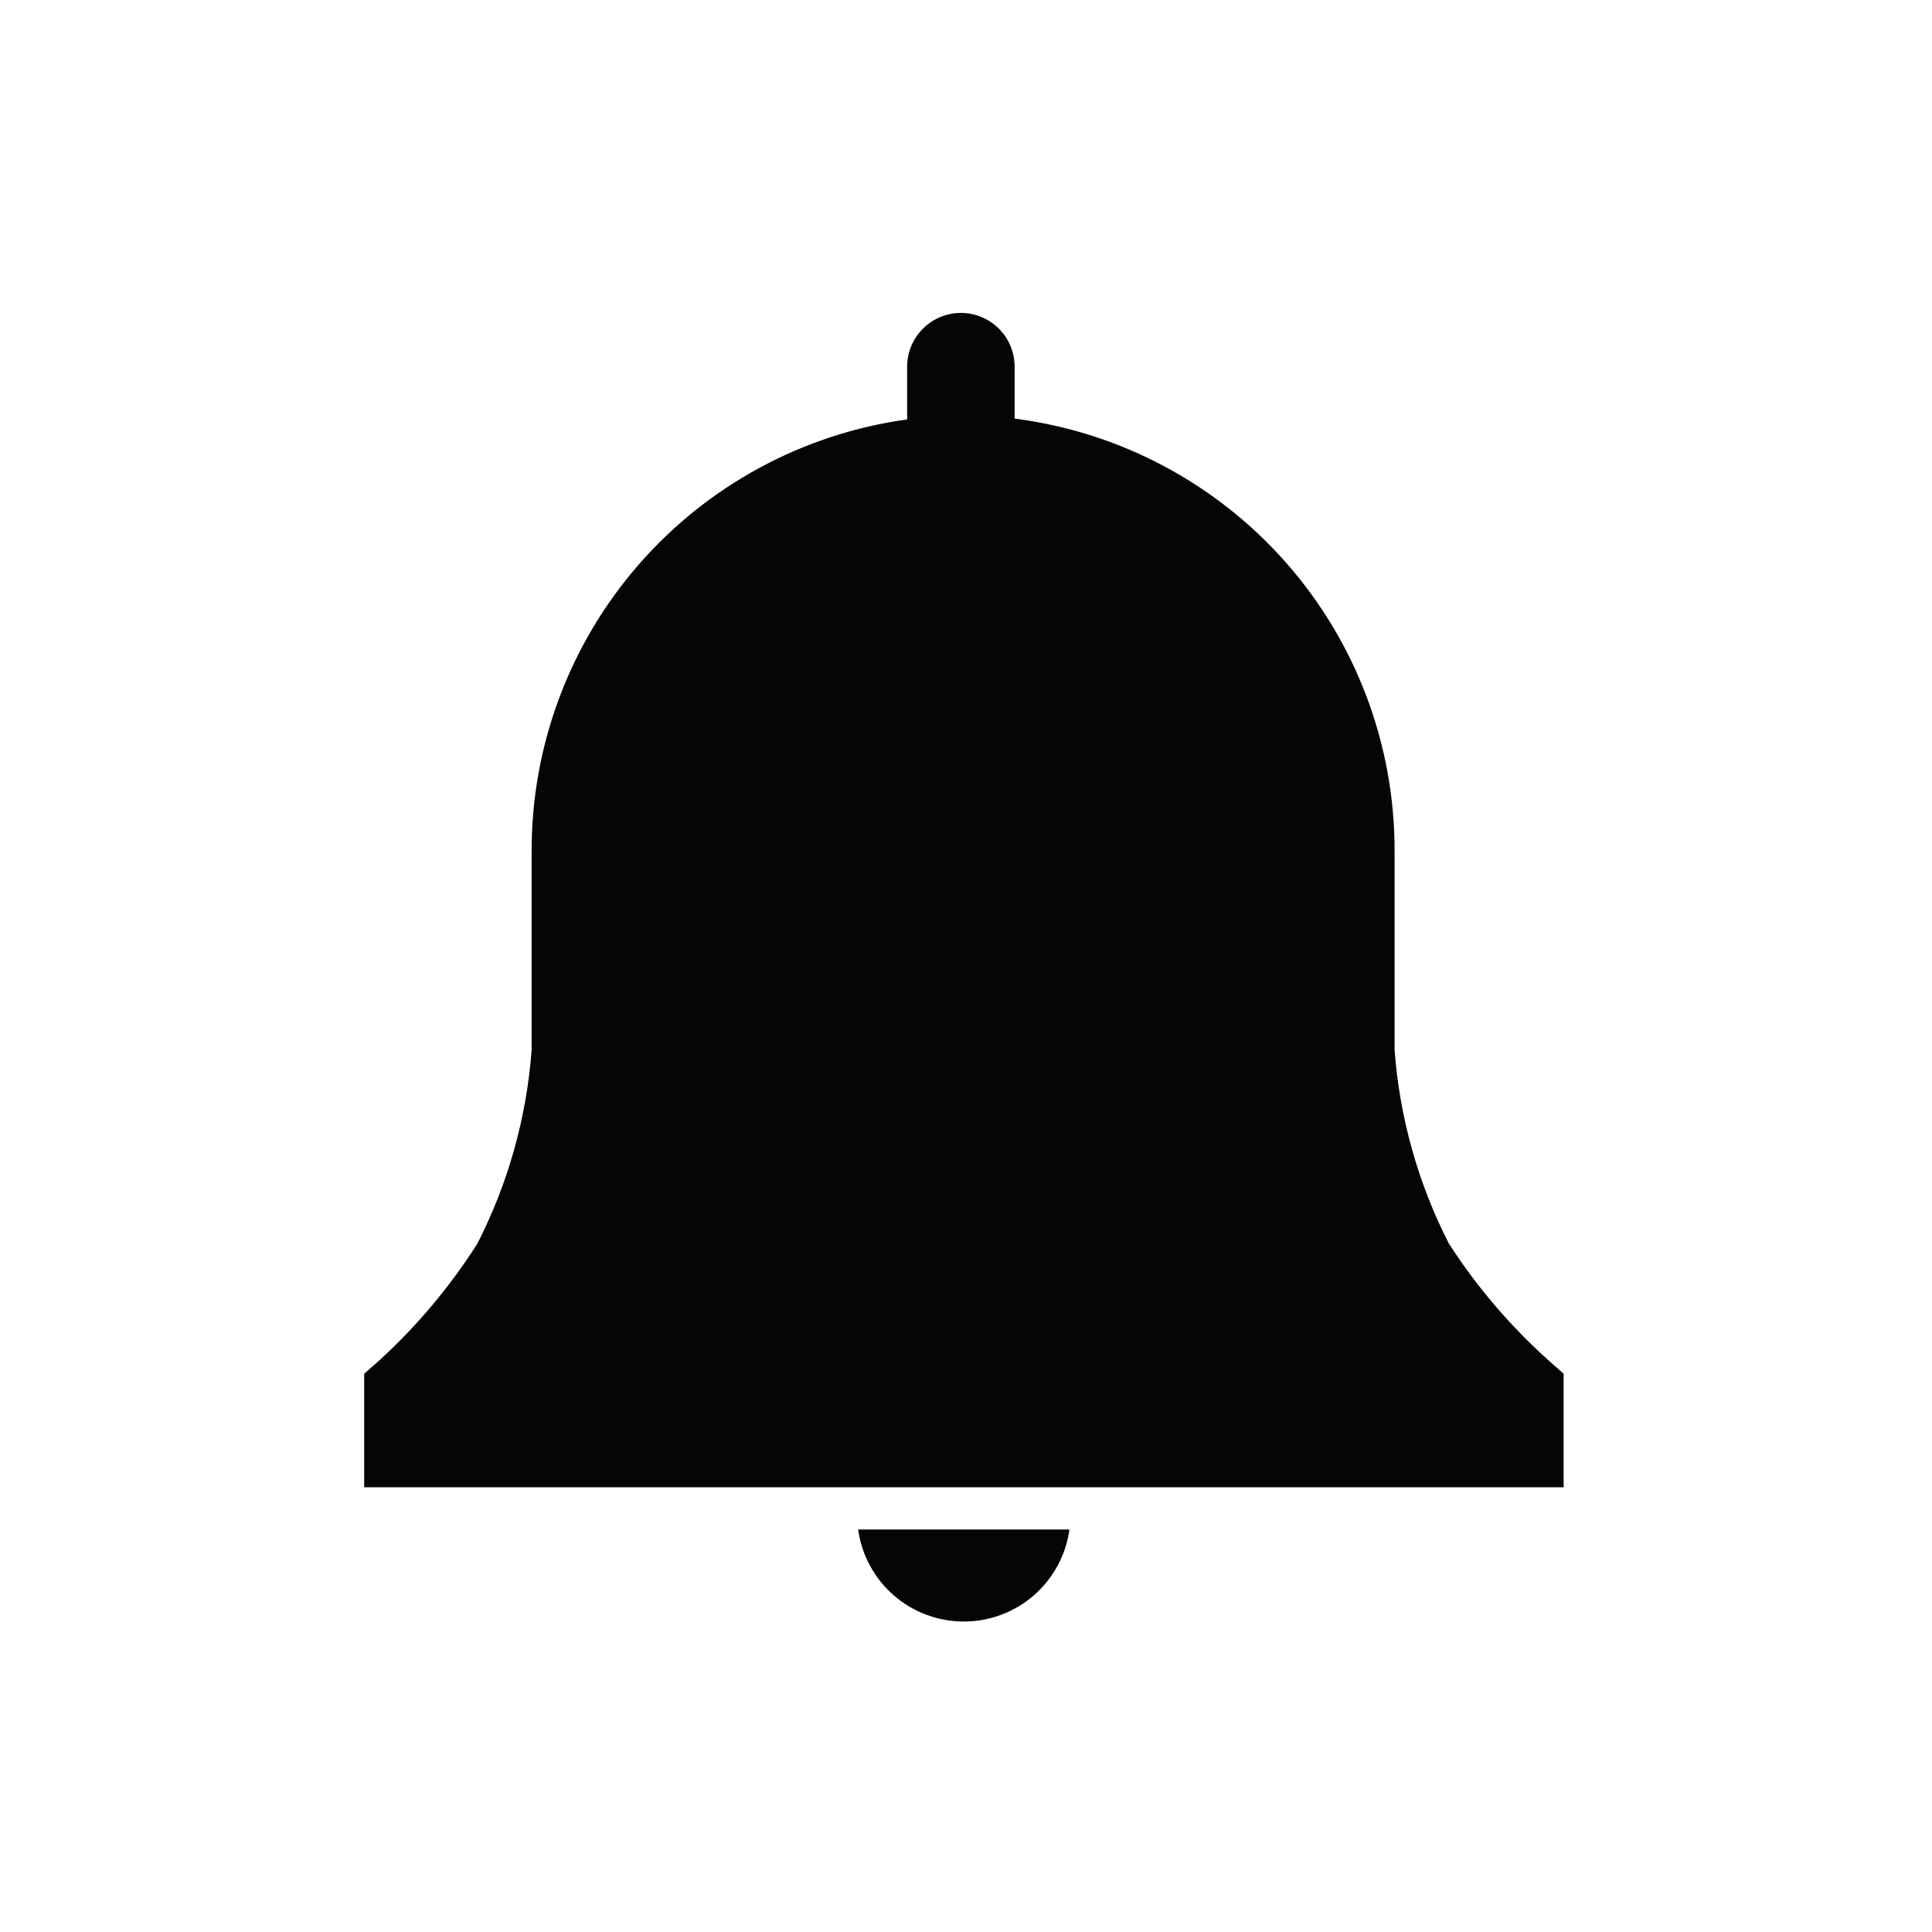
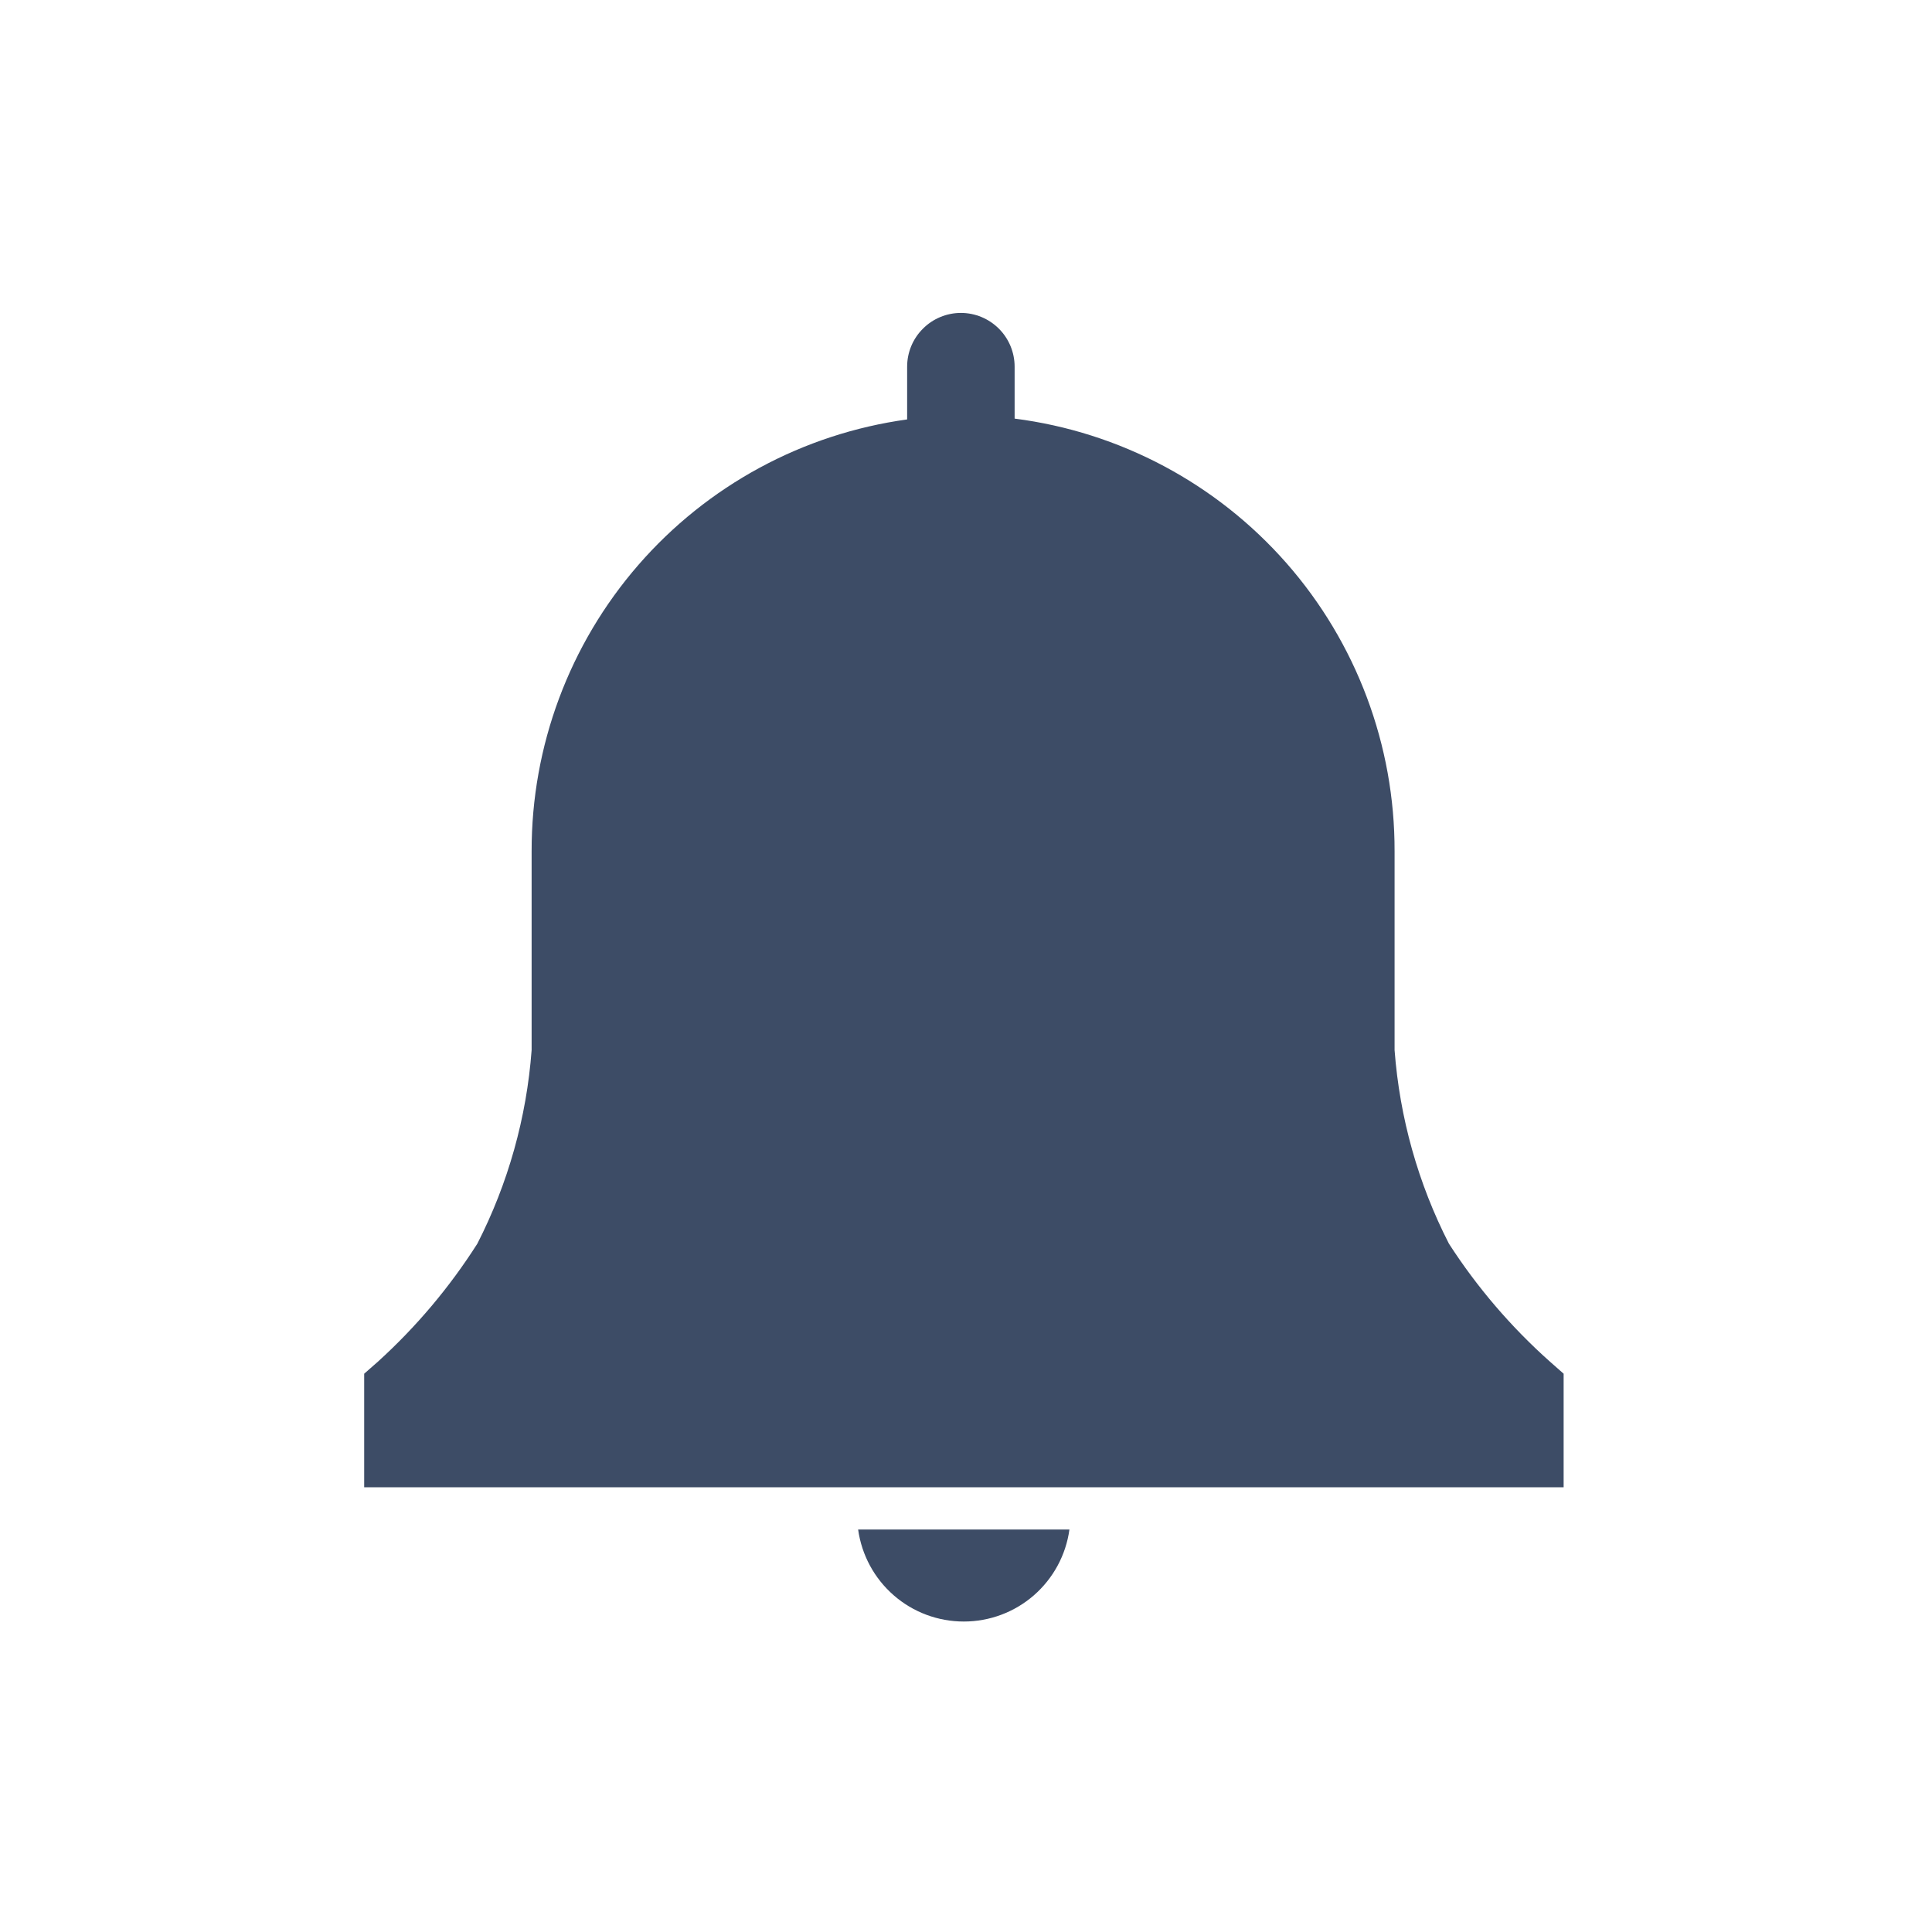
<svg xmlns="http://www.w3.org/2000/svg" width="30" height="30" viewBox="0 0 30 30" fill="none">
-   <path d="M24.28 21.331L24.068 21.144C23.465 20.607 22.937 19.991 22.499 19.312C22.02 18.377 21.734 17.355 21.655 16.306V13.219C21.659 11.572 21.062 9.981 19.976 8.744C18.889 7.507 17.389 6.709 15.755 6.5V5.694C15.755 5.472 15.667 5.26 15.511 5.104C15.354 4.947 15.142 4.859 14.921 4.859C14.7 4.859 14.487 4.947 14.331 5.104C14.174 5.26 14.086 5.472 14.086 5.694V6.513C12.468 6.736 10.985 7.539 9.913 8.772C8.841 10.005 8.252 11.585 8.255 13.219V16.306C8.177 17.355 7.89 18.377 7.412 19.312C6.981 19.989 6.462 20.605 5.868 21.144L5.655 21.331V23.094H24.28V21.331Z" fill="#050505" />
-   <path d="M13.325 23.75C13.38 24.146 13.576 24.509 13.878 24.772C14.179 25.035 14.566 25.179 14.966 25.179C15.366 25.179 15.752 25.035 16.054 24.772C16.355 24.509 16.552 24.146 16.606 23.75H13.325Z" fill="#050505" />
+   <path d="M24.28 21.331L24.068 21.144C23.465 20.607 22.937 19.991 22.499 19.312C22.02 18.377 21.734 17.355 21.655 16.306V13.219C21.659 11.572 21.062 9.981 19.976 8.744C18.889 7.507 17.389 6.709 15.755 6.5V5.694C15.755 5.472 15.667 5.26 15.511 5.104C15.354 4.947 15.142 4.859 14.921 4.859C14.7 4.859 14.487 4.947 14.331 5.104C14.174 5.26 14.086 5.472 14.086 5.694V6.513C12.468 6.736 10.985 7.539 9.913 8.772C8.841 10.005 8.252 11.585 8.255 13.219V16.306C8.177 17.355 7.89 18.377 7.412 19.312C6.981 19.989 6.462 20.605 5.868 21.144L5.655 21.331V23.094H24.28V21.331Z" fill="#3D4C66" />
+   <path d="M13.325 23.75C13.38 24.146 13.576 24.509 13.878 24.772C14.179 25.035 14.566 25.179 14.966 25.179C15.366 25.179 15.752 25.035 16.054 24.772C16.355 24.509 16.552 24.146 16.606 23.75H13.325Z" fill="#3D4C66" />
</svg>
